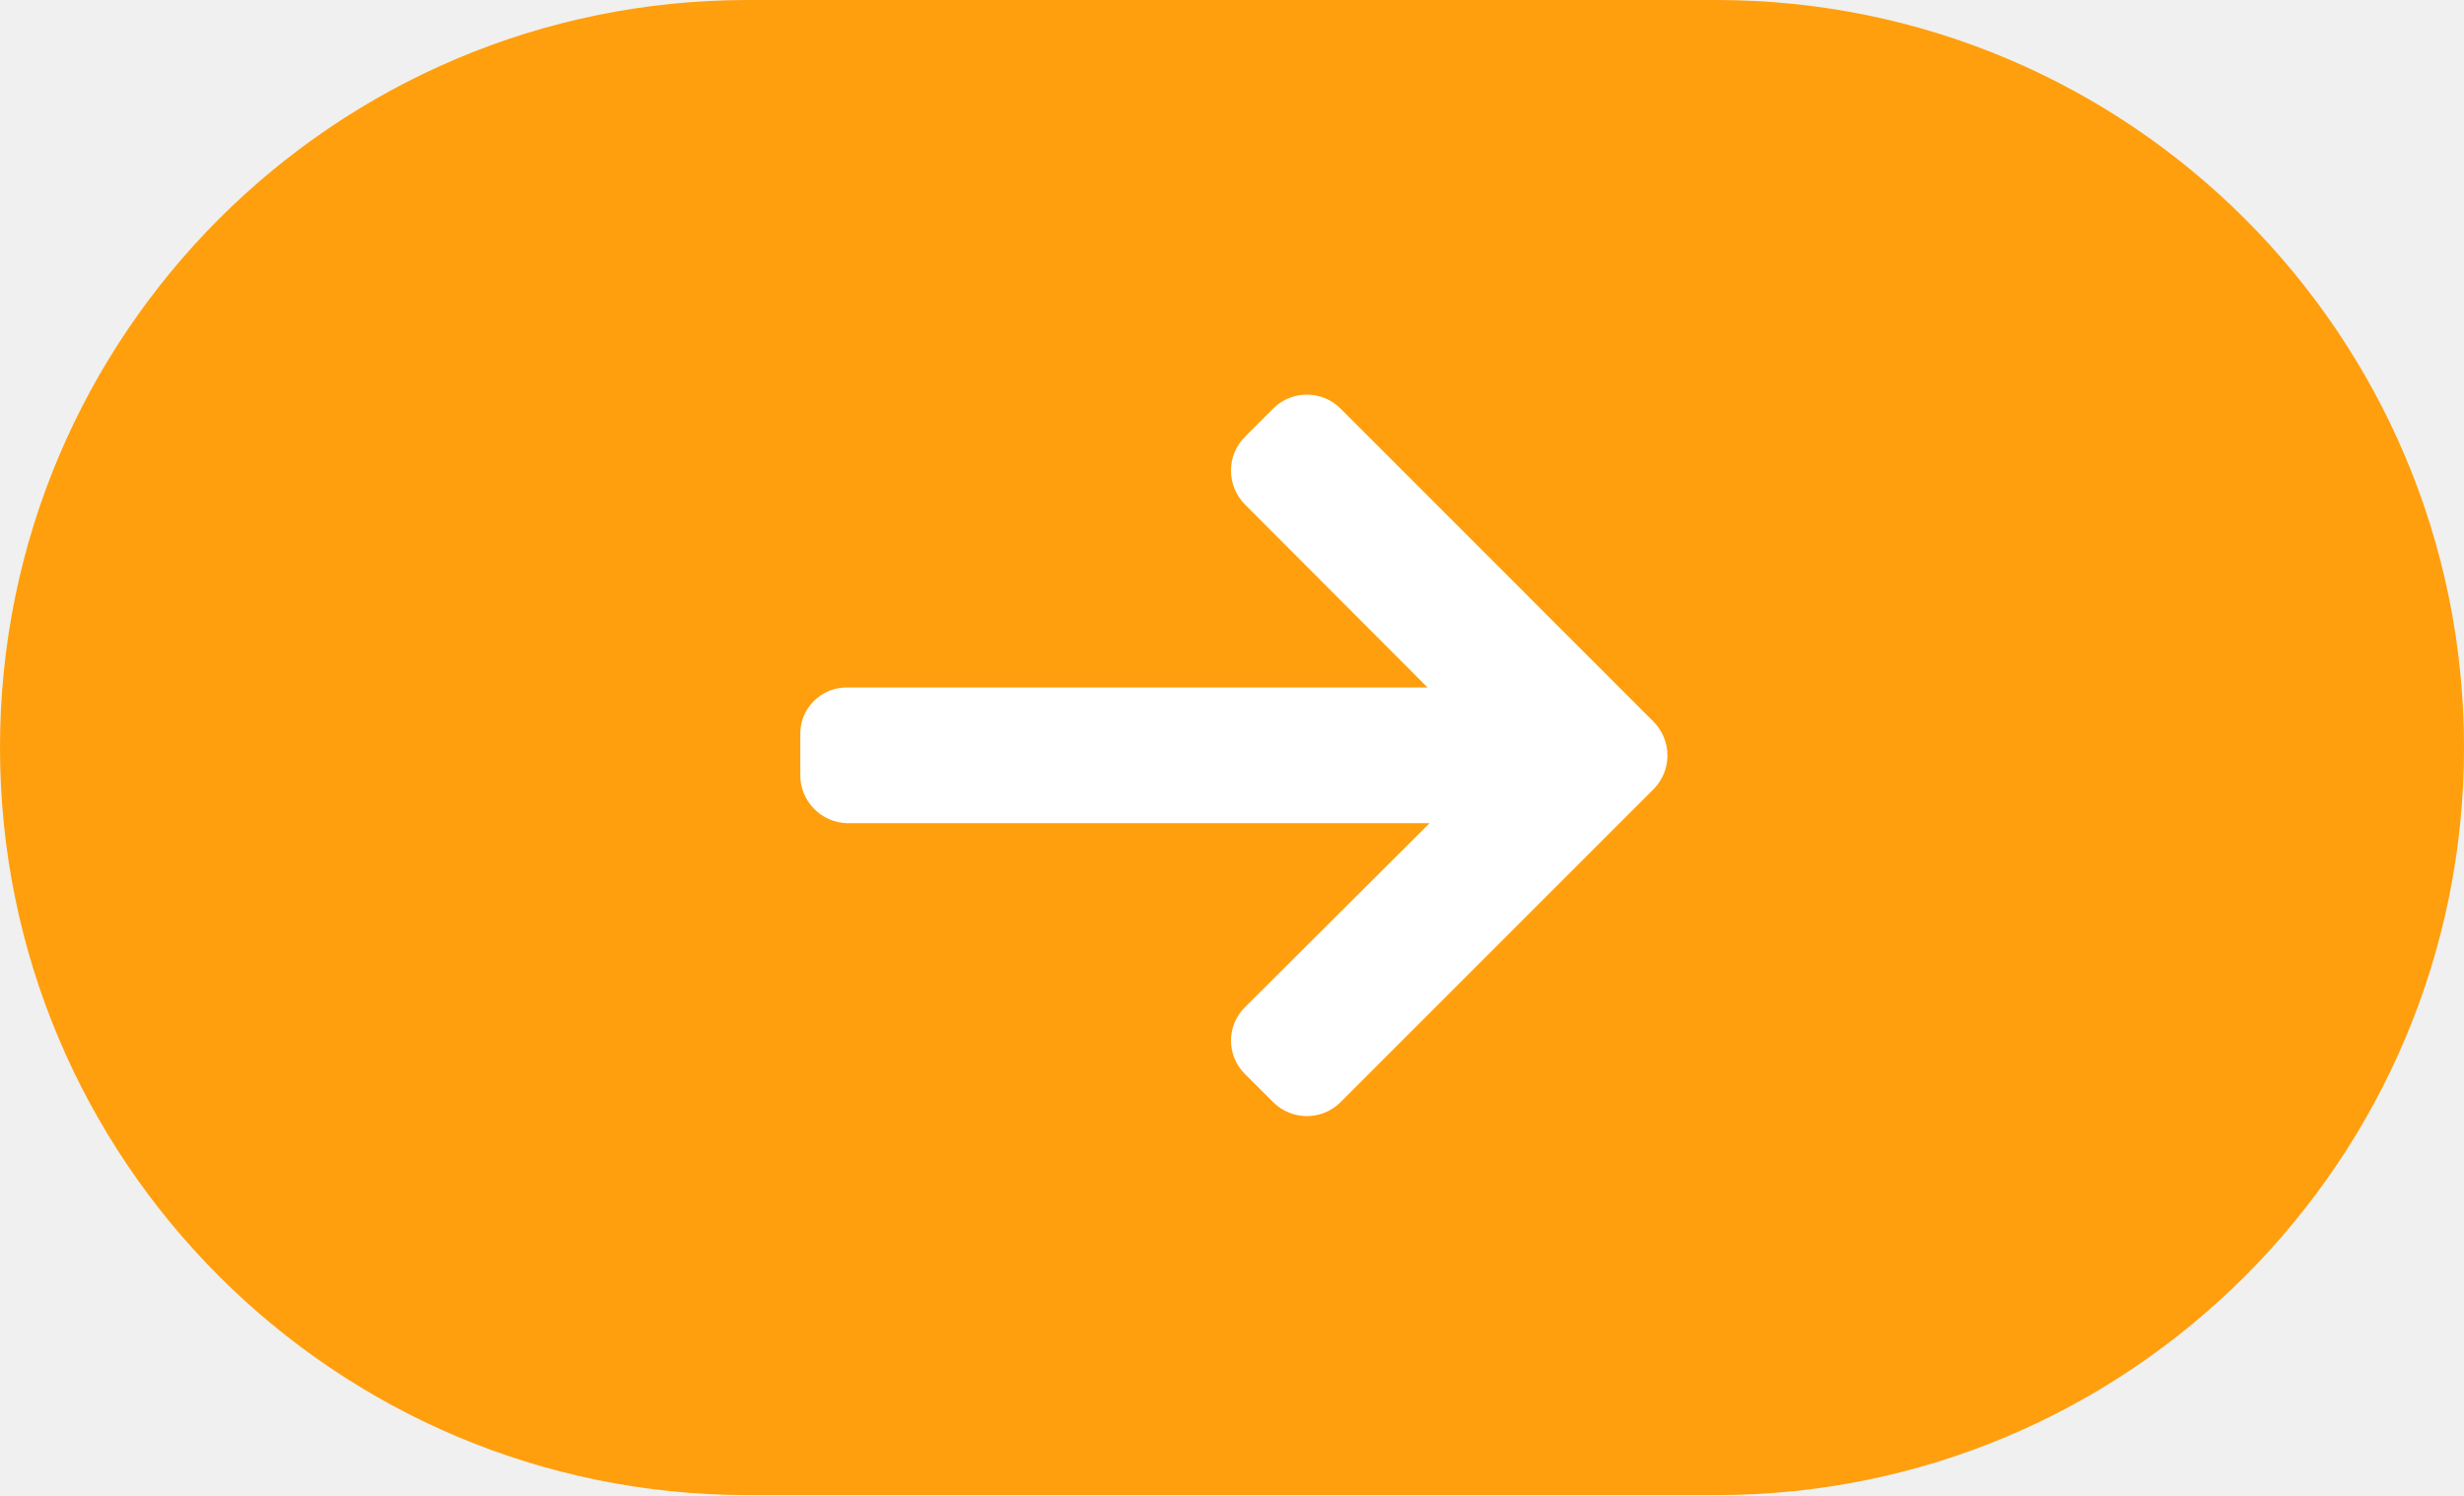
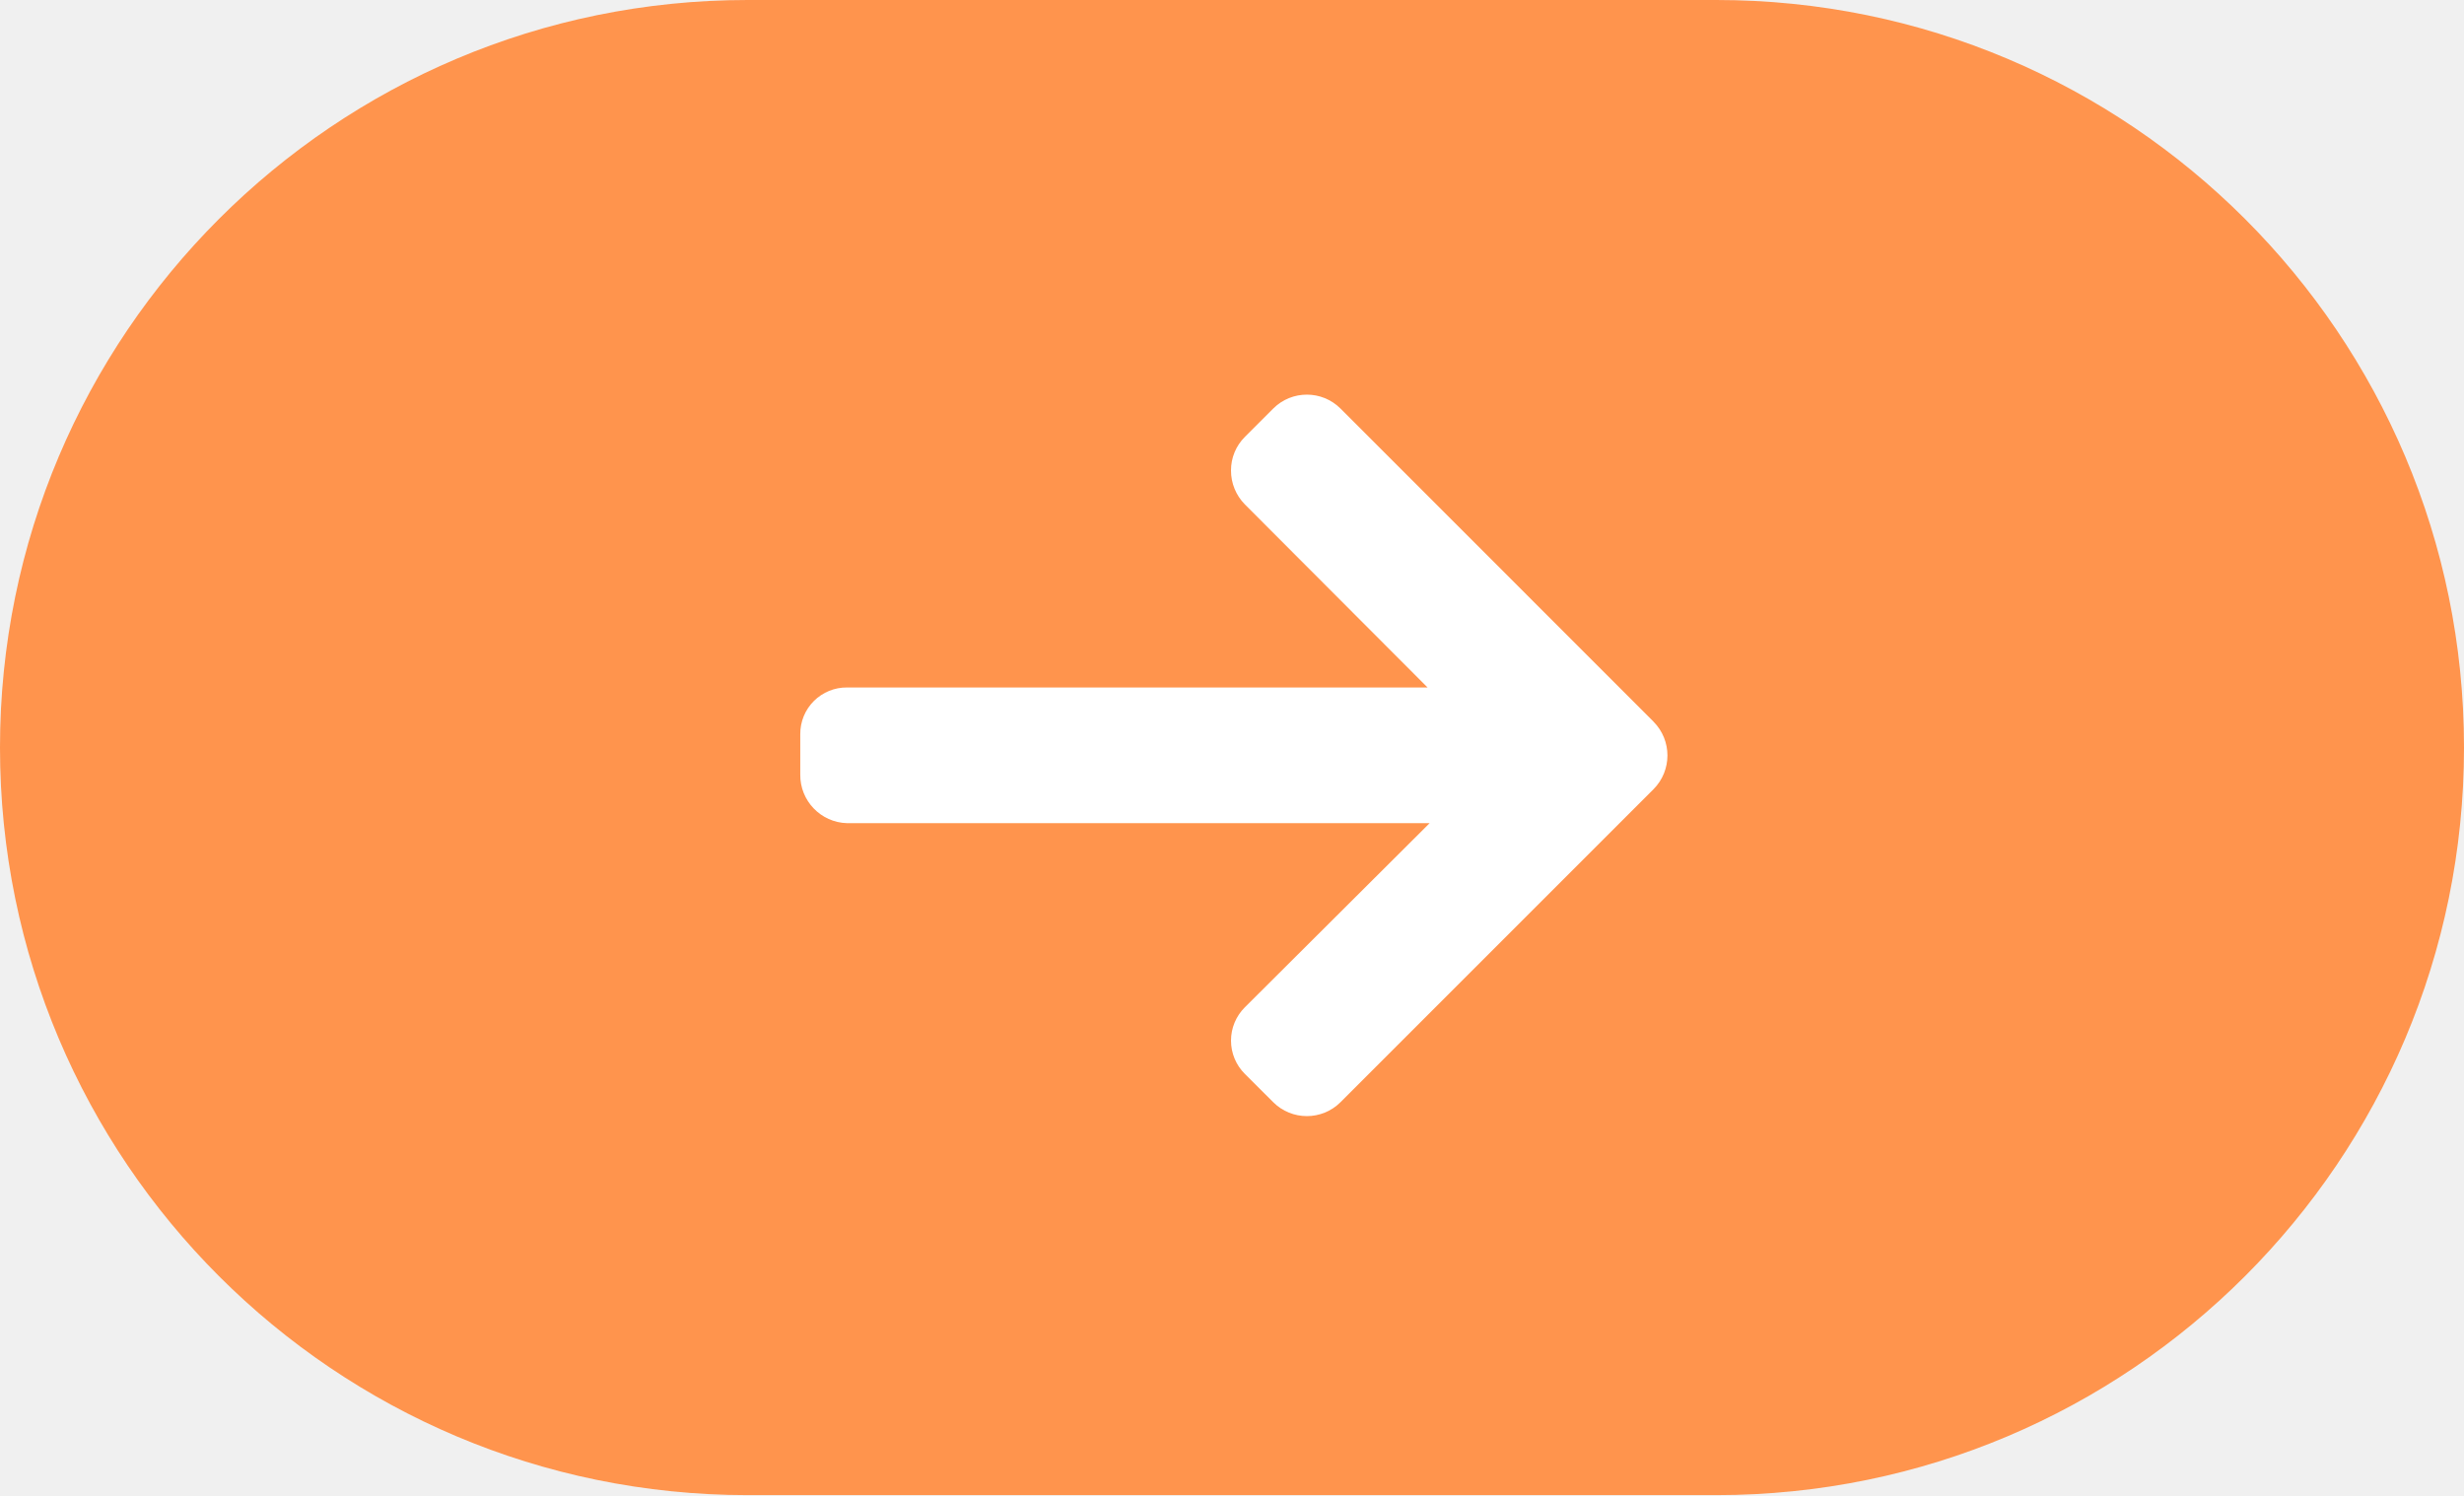
<svg xmlns="http://www.w3.org/2000/svg" width="117" height="71" viewBox="0 0 117 71">
  <g id="Group_16" data-name="Group 16" transform="translate(-1732 -1958)">
-     <rect id="Rectangle_116" data-name="Rectangle 116" width="117" height="71" rx="35.5" transform="translate(1732 1958)" fill="#ff9f0d" />
+     <rect id="Rectangle_116" data-name="Rectangle 116" width="117" height="71" rx="35.5" transform="translate(1732 1958)" fill="#FF944D" />
    <g id="right-arrow" transform="translate(1770 1935.398)">
      <g id="Group_13" data-name="Group 13" transform="translate(0 41.346)">
        <path id="Path_34" data-name="Path 34" d="M40.518,56.874,25.648,42a2.26,2.26,0,0,0-3.187,0l-1.35,1.35a2.237,2.237,0,0,0-.658,1.593,2.281,2.281,0,0,0,.658,1.612l8.675,8.694H2.224A2.2,2.2,0,0,0,0,57.47v1.909a2.284,2.284,0,0,0,2.224,2.314H29.884l-8.773,8.743a2.232,2.232,0,0,0,0,3.165l1.35,1.346a2.261,2.261,0,0,0,3.187,0l14.87-14.87a2.273,2.273,0,0,0,0-3.2Z" transform="translate(0 -41.346)" fill="#fff" />
      </g>
    </g>
  </g>
</svg>
